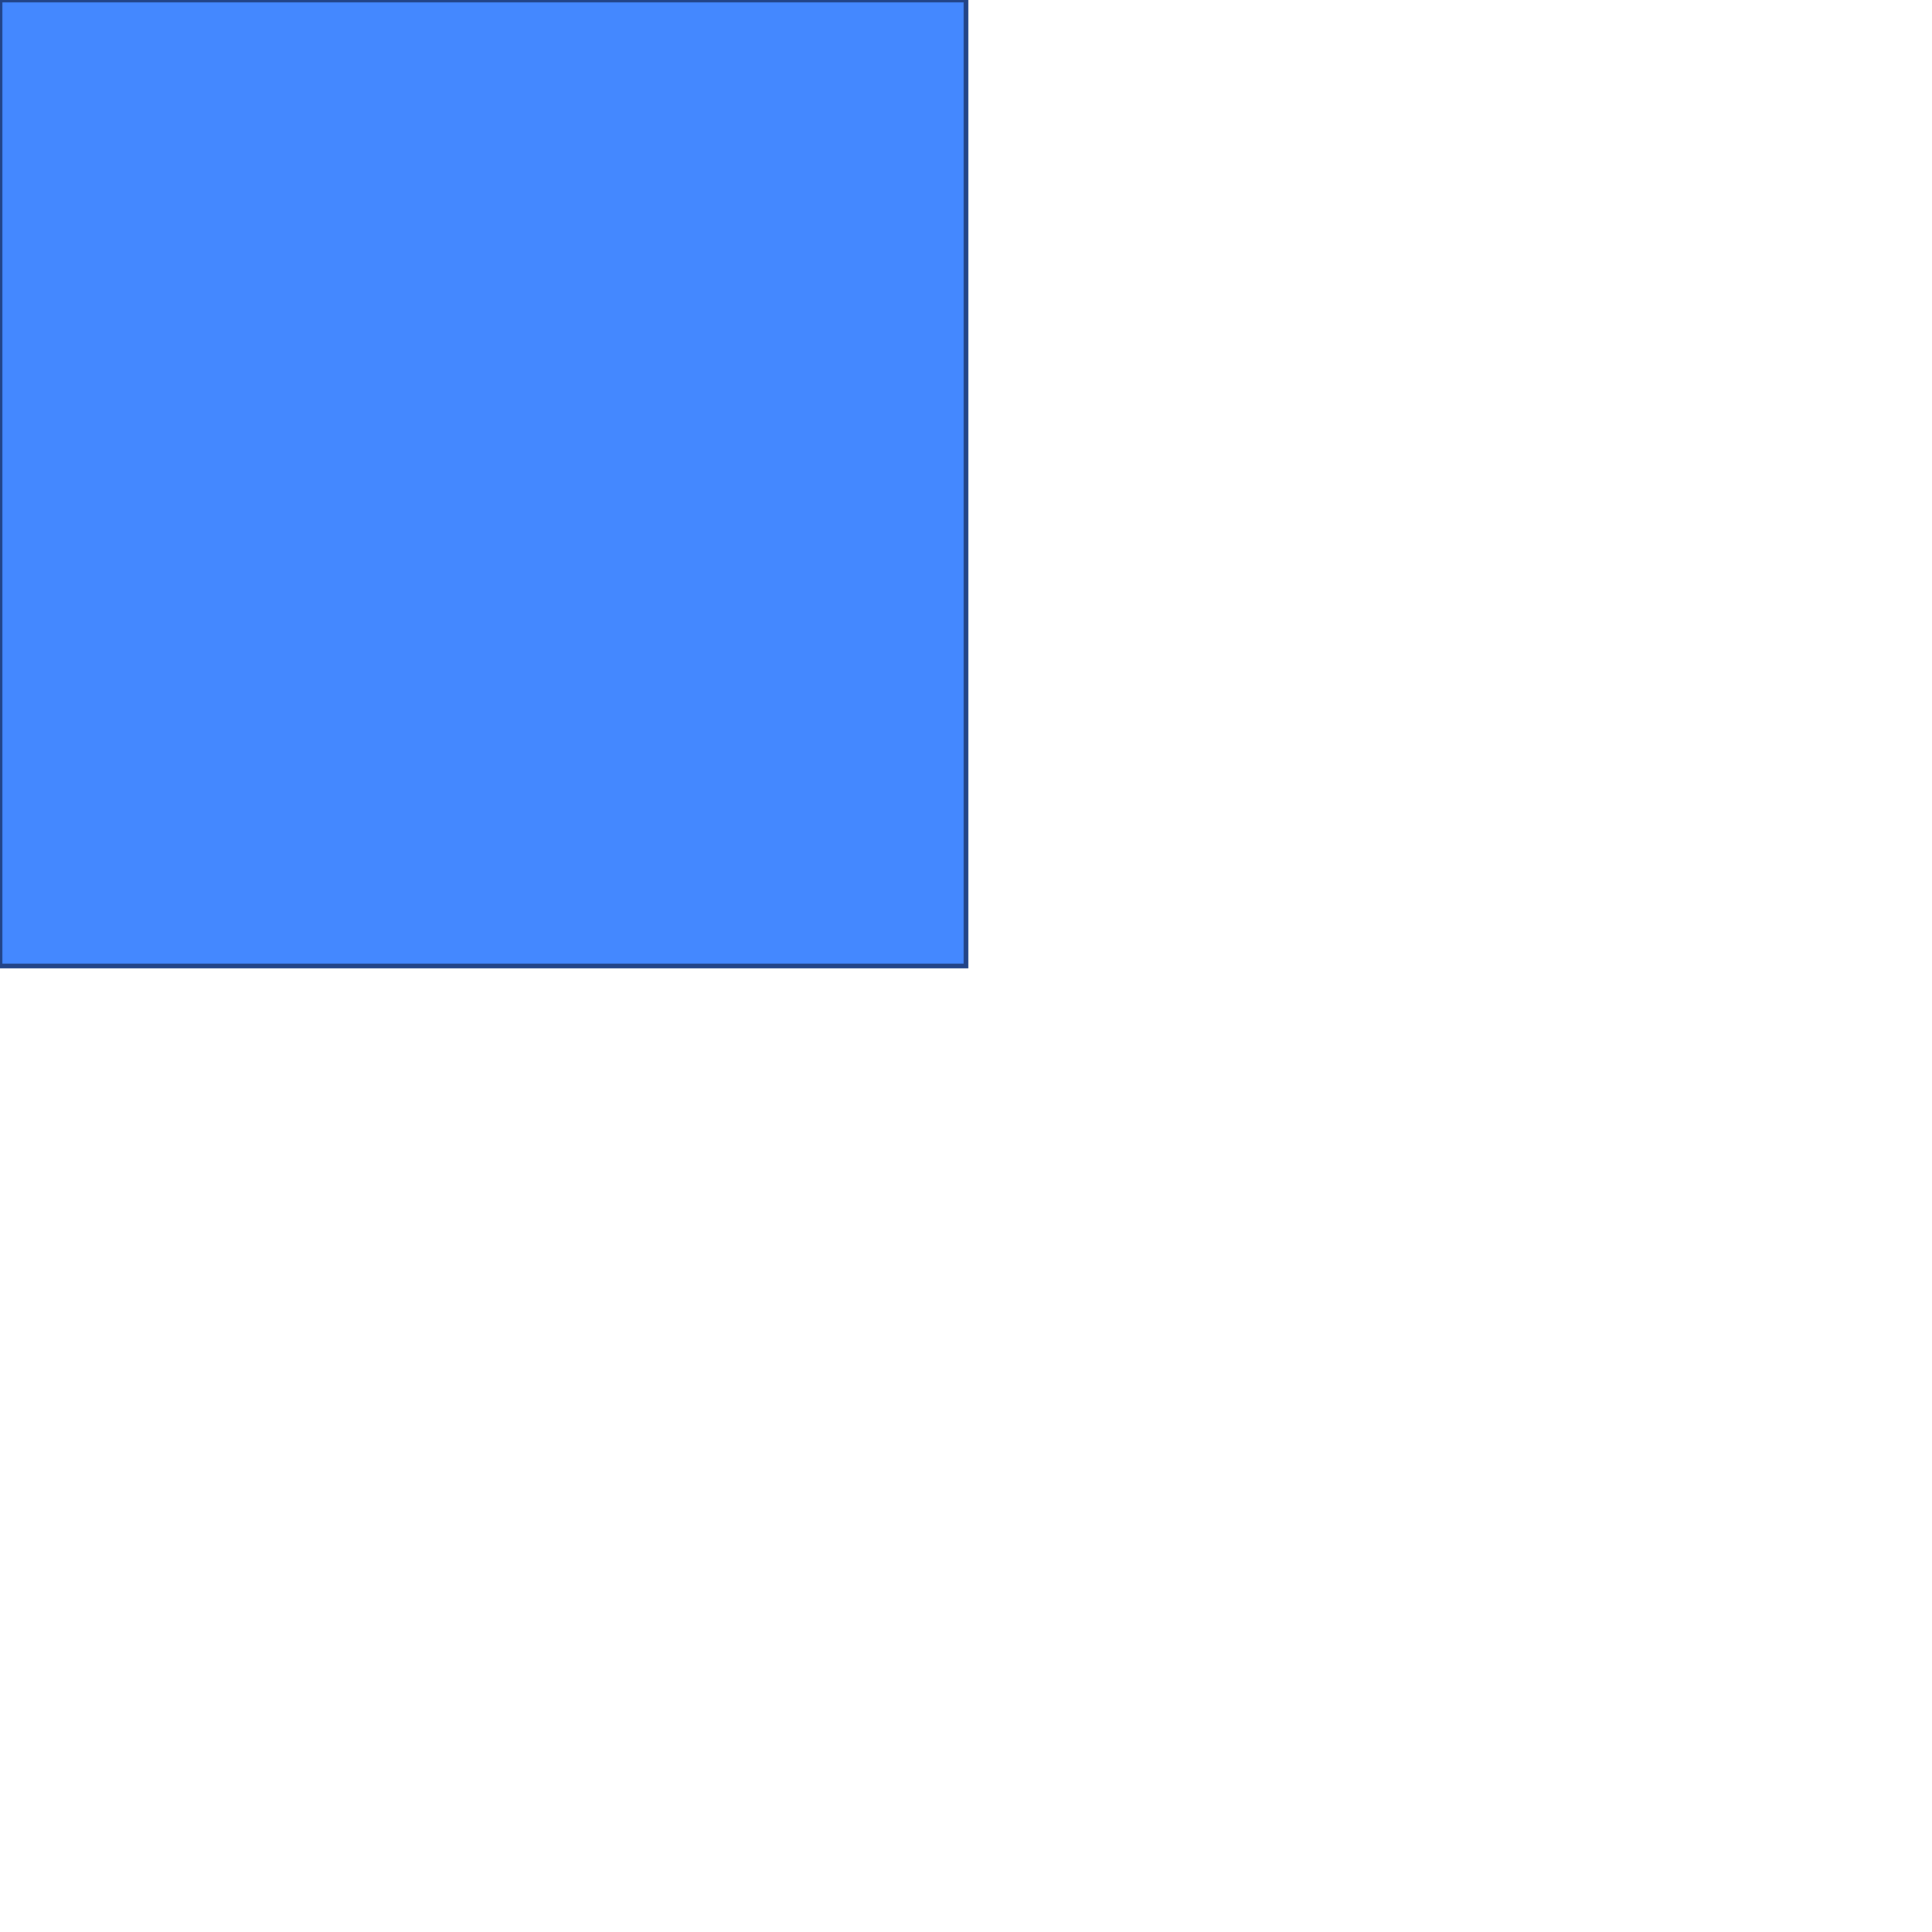
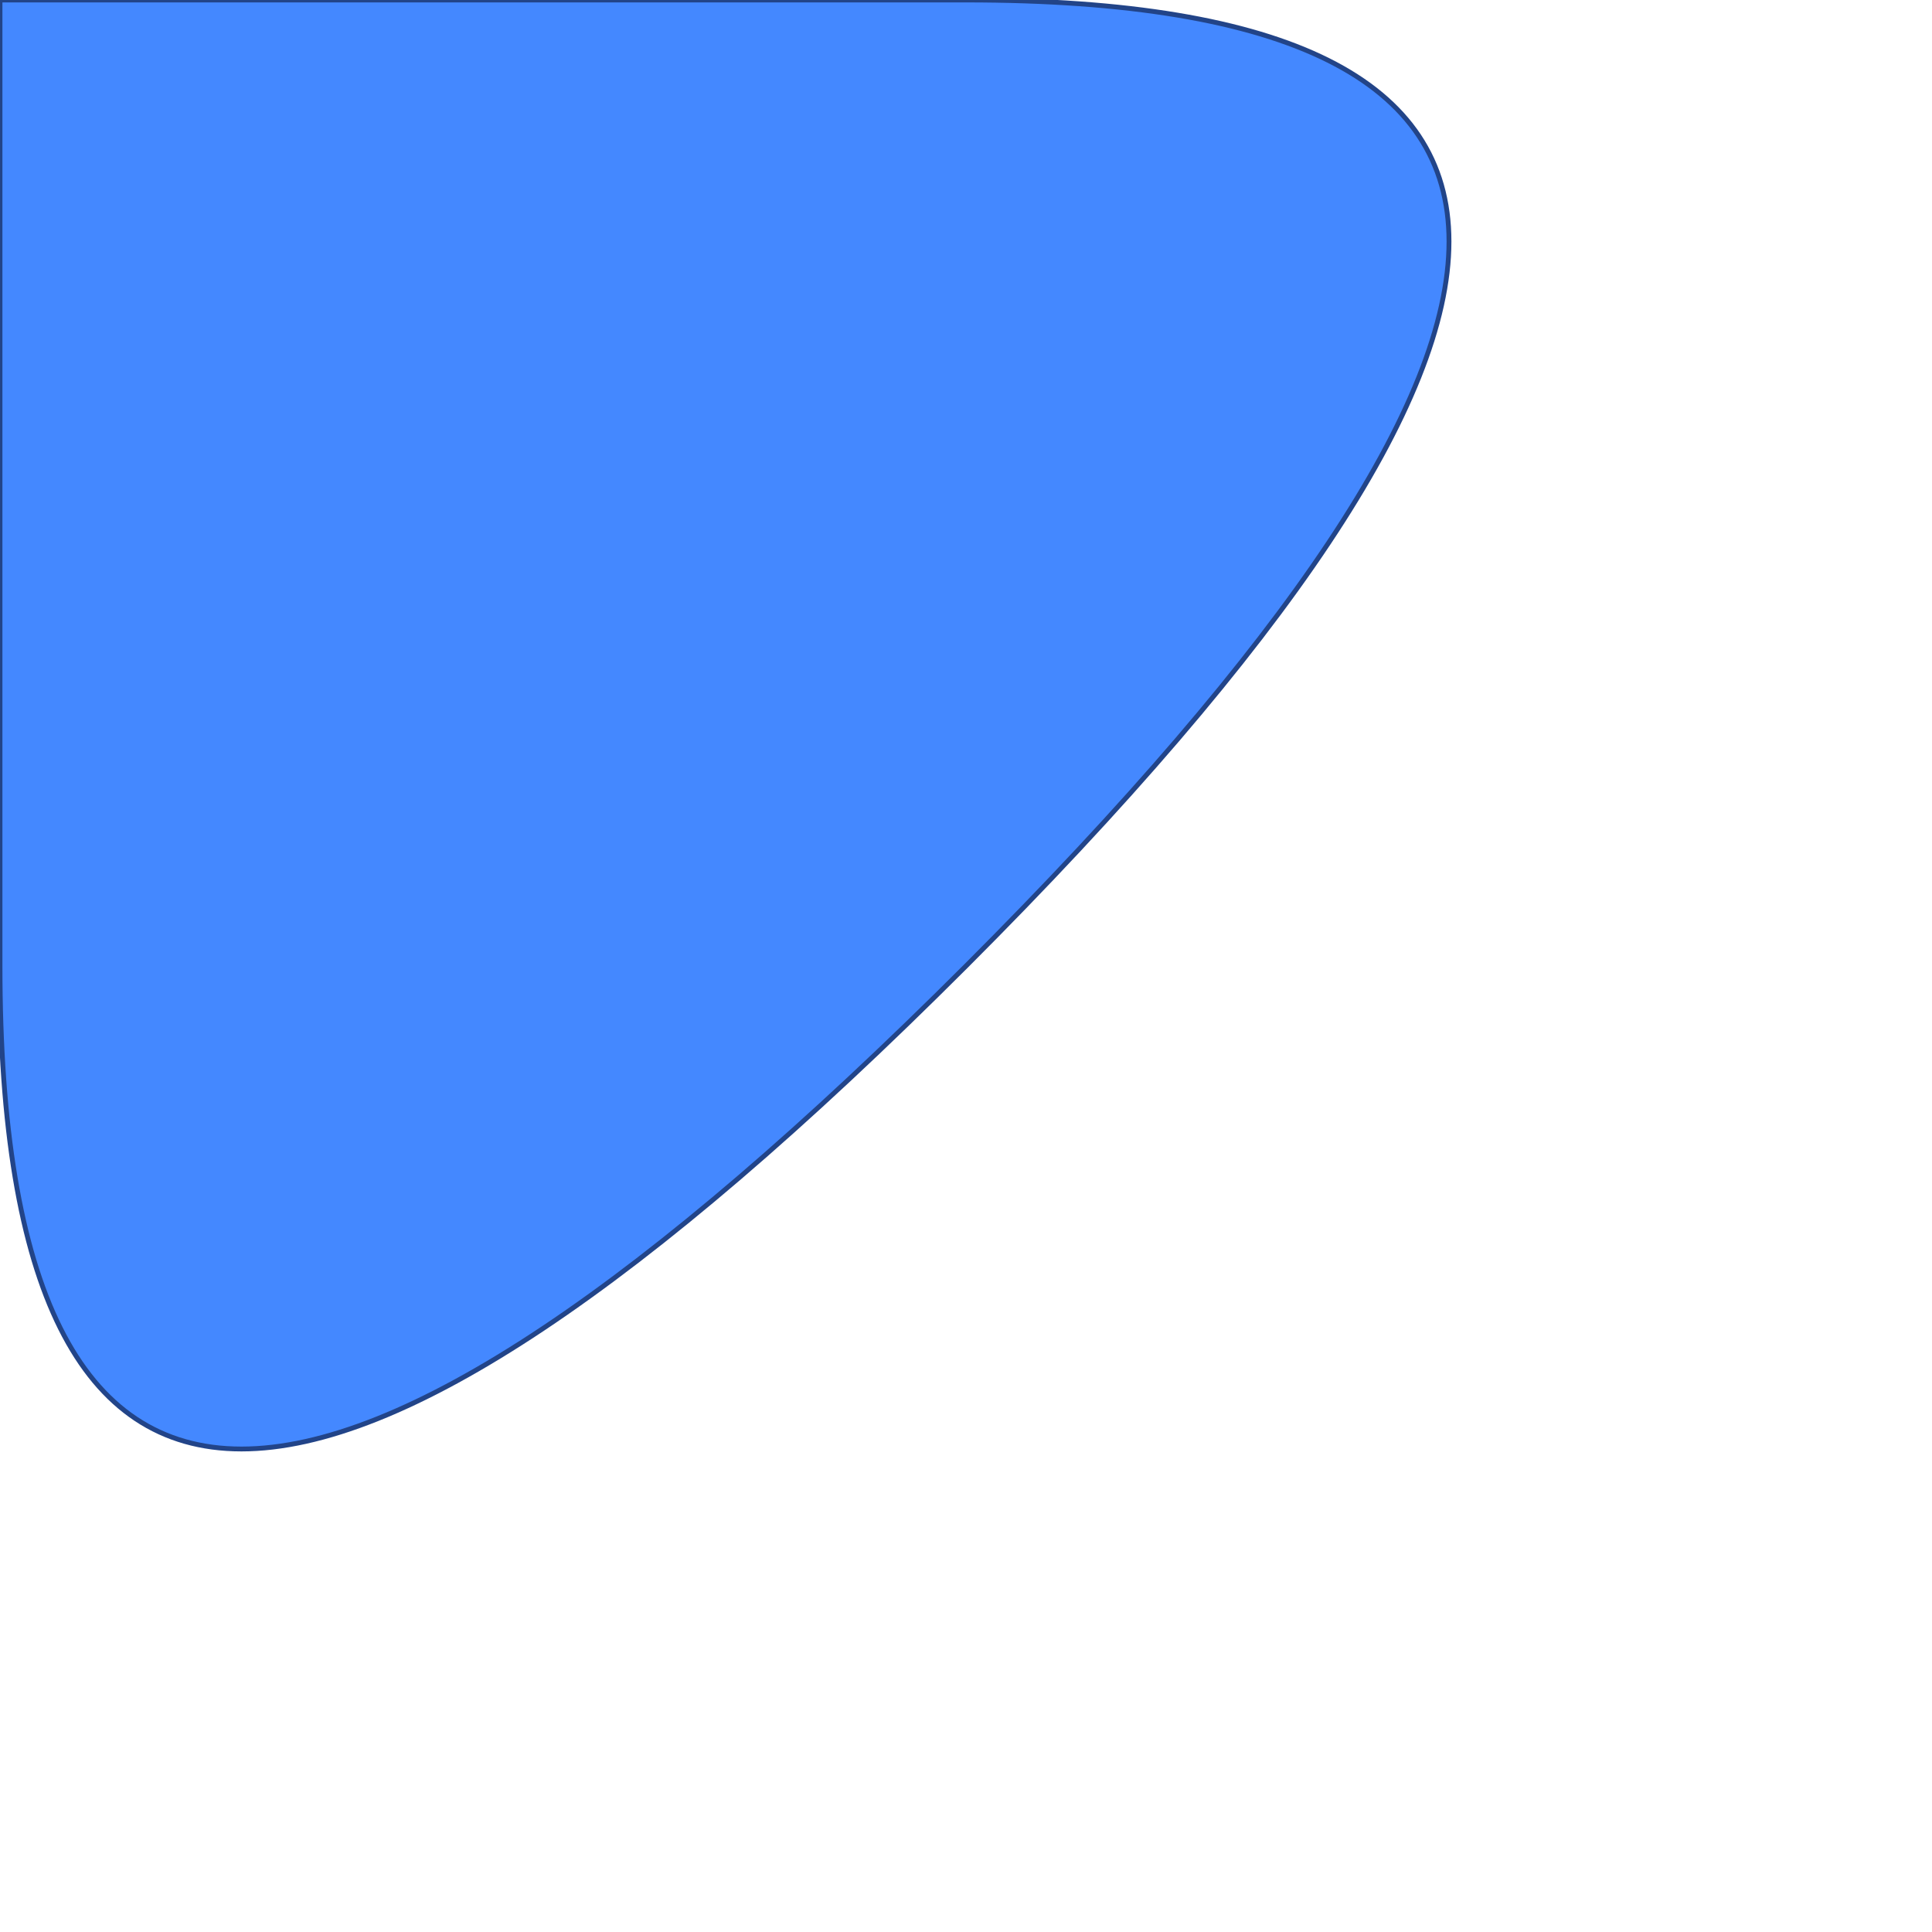
<svg xmlns="http://www.w3.org/2000/svg" viewBox="0 0 84 84" transform-origin="50% 50%" width="100%" height="100%">
  <style>
@keyframes moving-in-3d {
  0%,100% {
    transform: translate3d(0ch, 2ch, 5em) rotateY(-180deg);
  }
  50% {
    transform: translate3d(5ch, 1ch, 5em) rotateY(0deg);
  }
}
.moving-in-3d {
    animation-name: moving-in-3d;
    animation-duration: 4.2s;
    animation-iteration-count: infinite;
}
</style>
-   <path id="moving-square-path" d="m 0 0   l 42 0 l 0 42 l -42 0 l -0 -42" stroke="#224488" stroke-width="0.25%" fill="#4488ff" class="moving-in-3d" transform-origin="50% 50%">
+   <path id="moving-square-path" d="m 0 0 t 42 0 t 0 42 t -42 0 t -0 -42" stroke="#224488" stroke-width="0.25%" fill="#4488ff" class="moving-in-3d" transform-origin="50% 50%">
  </path>
</svg>
